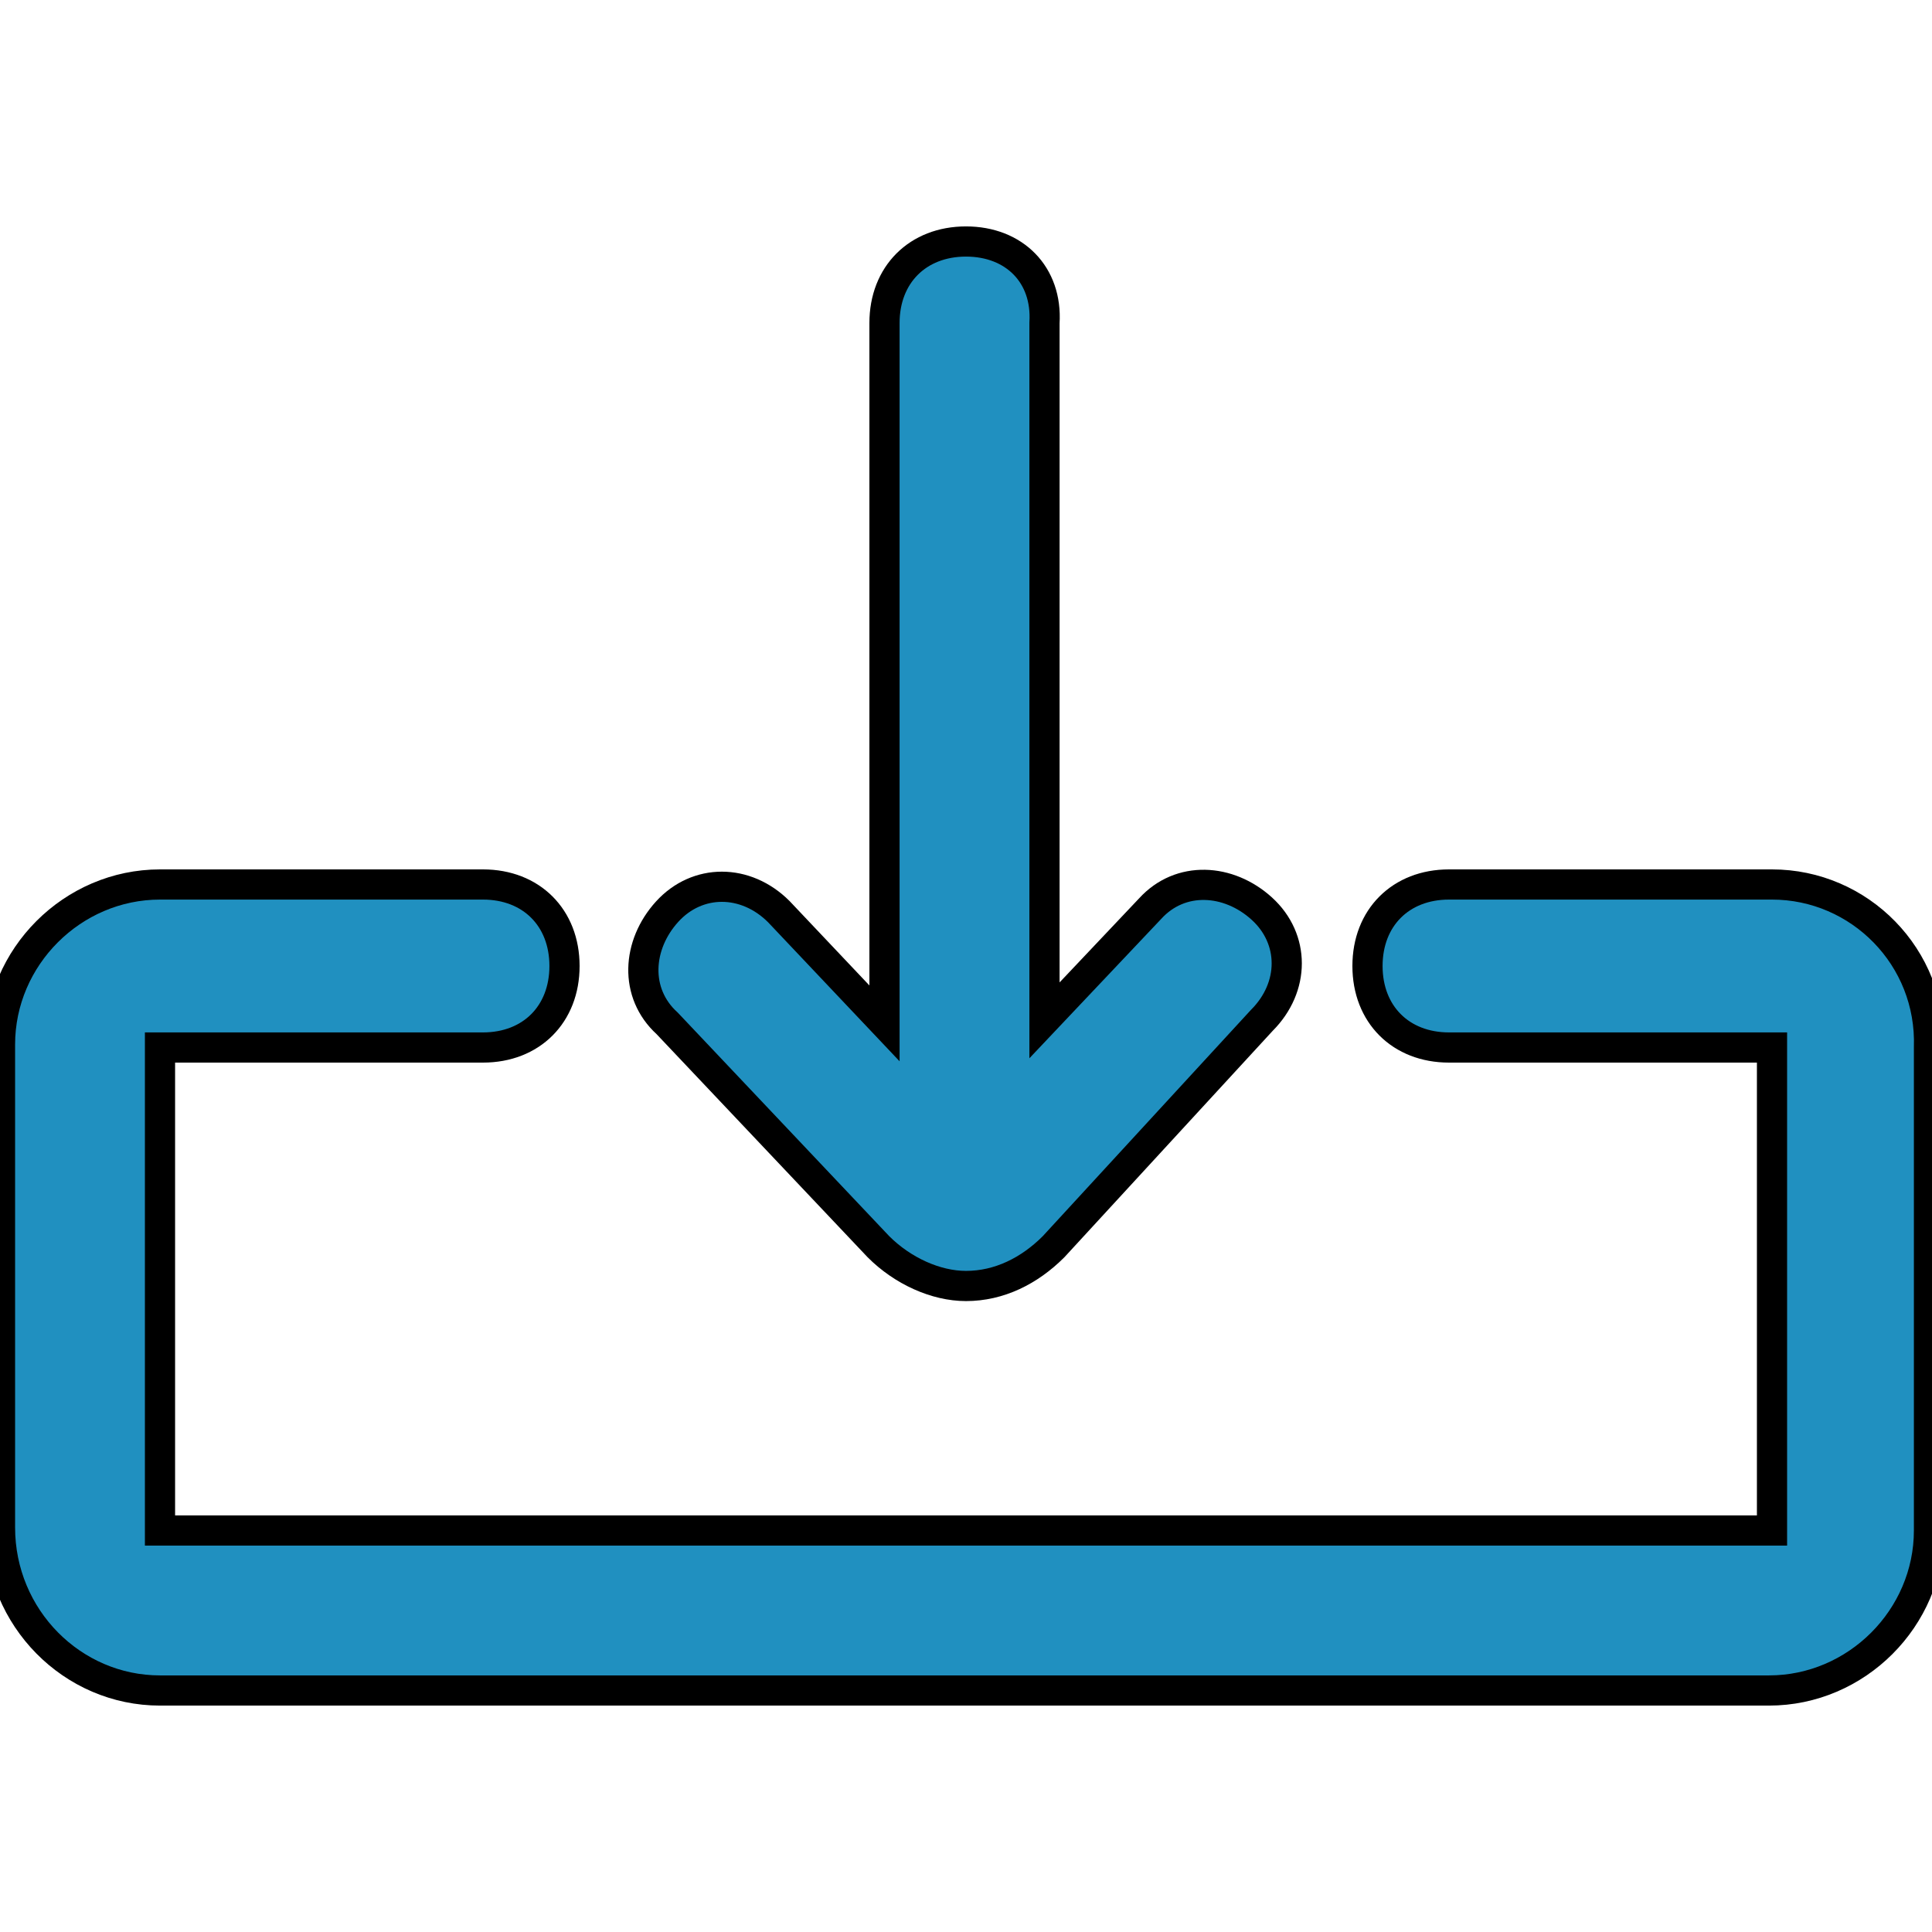
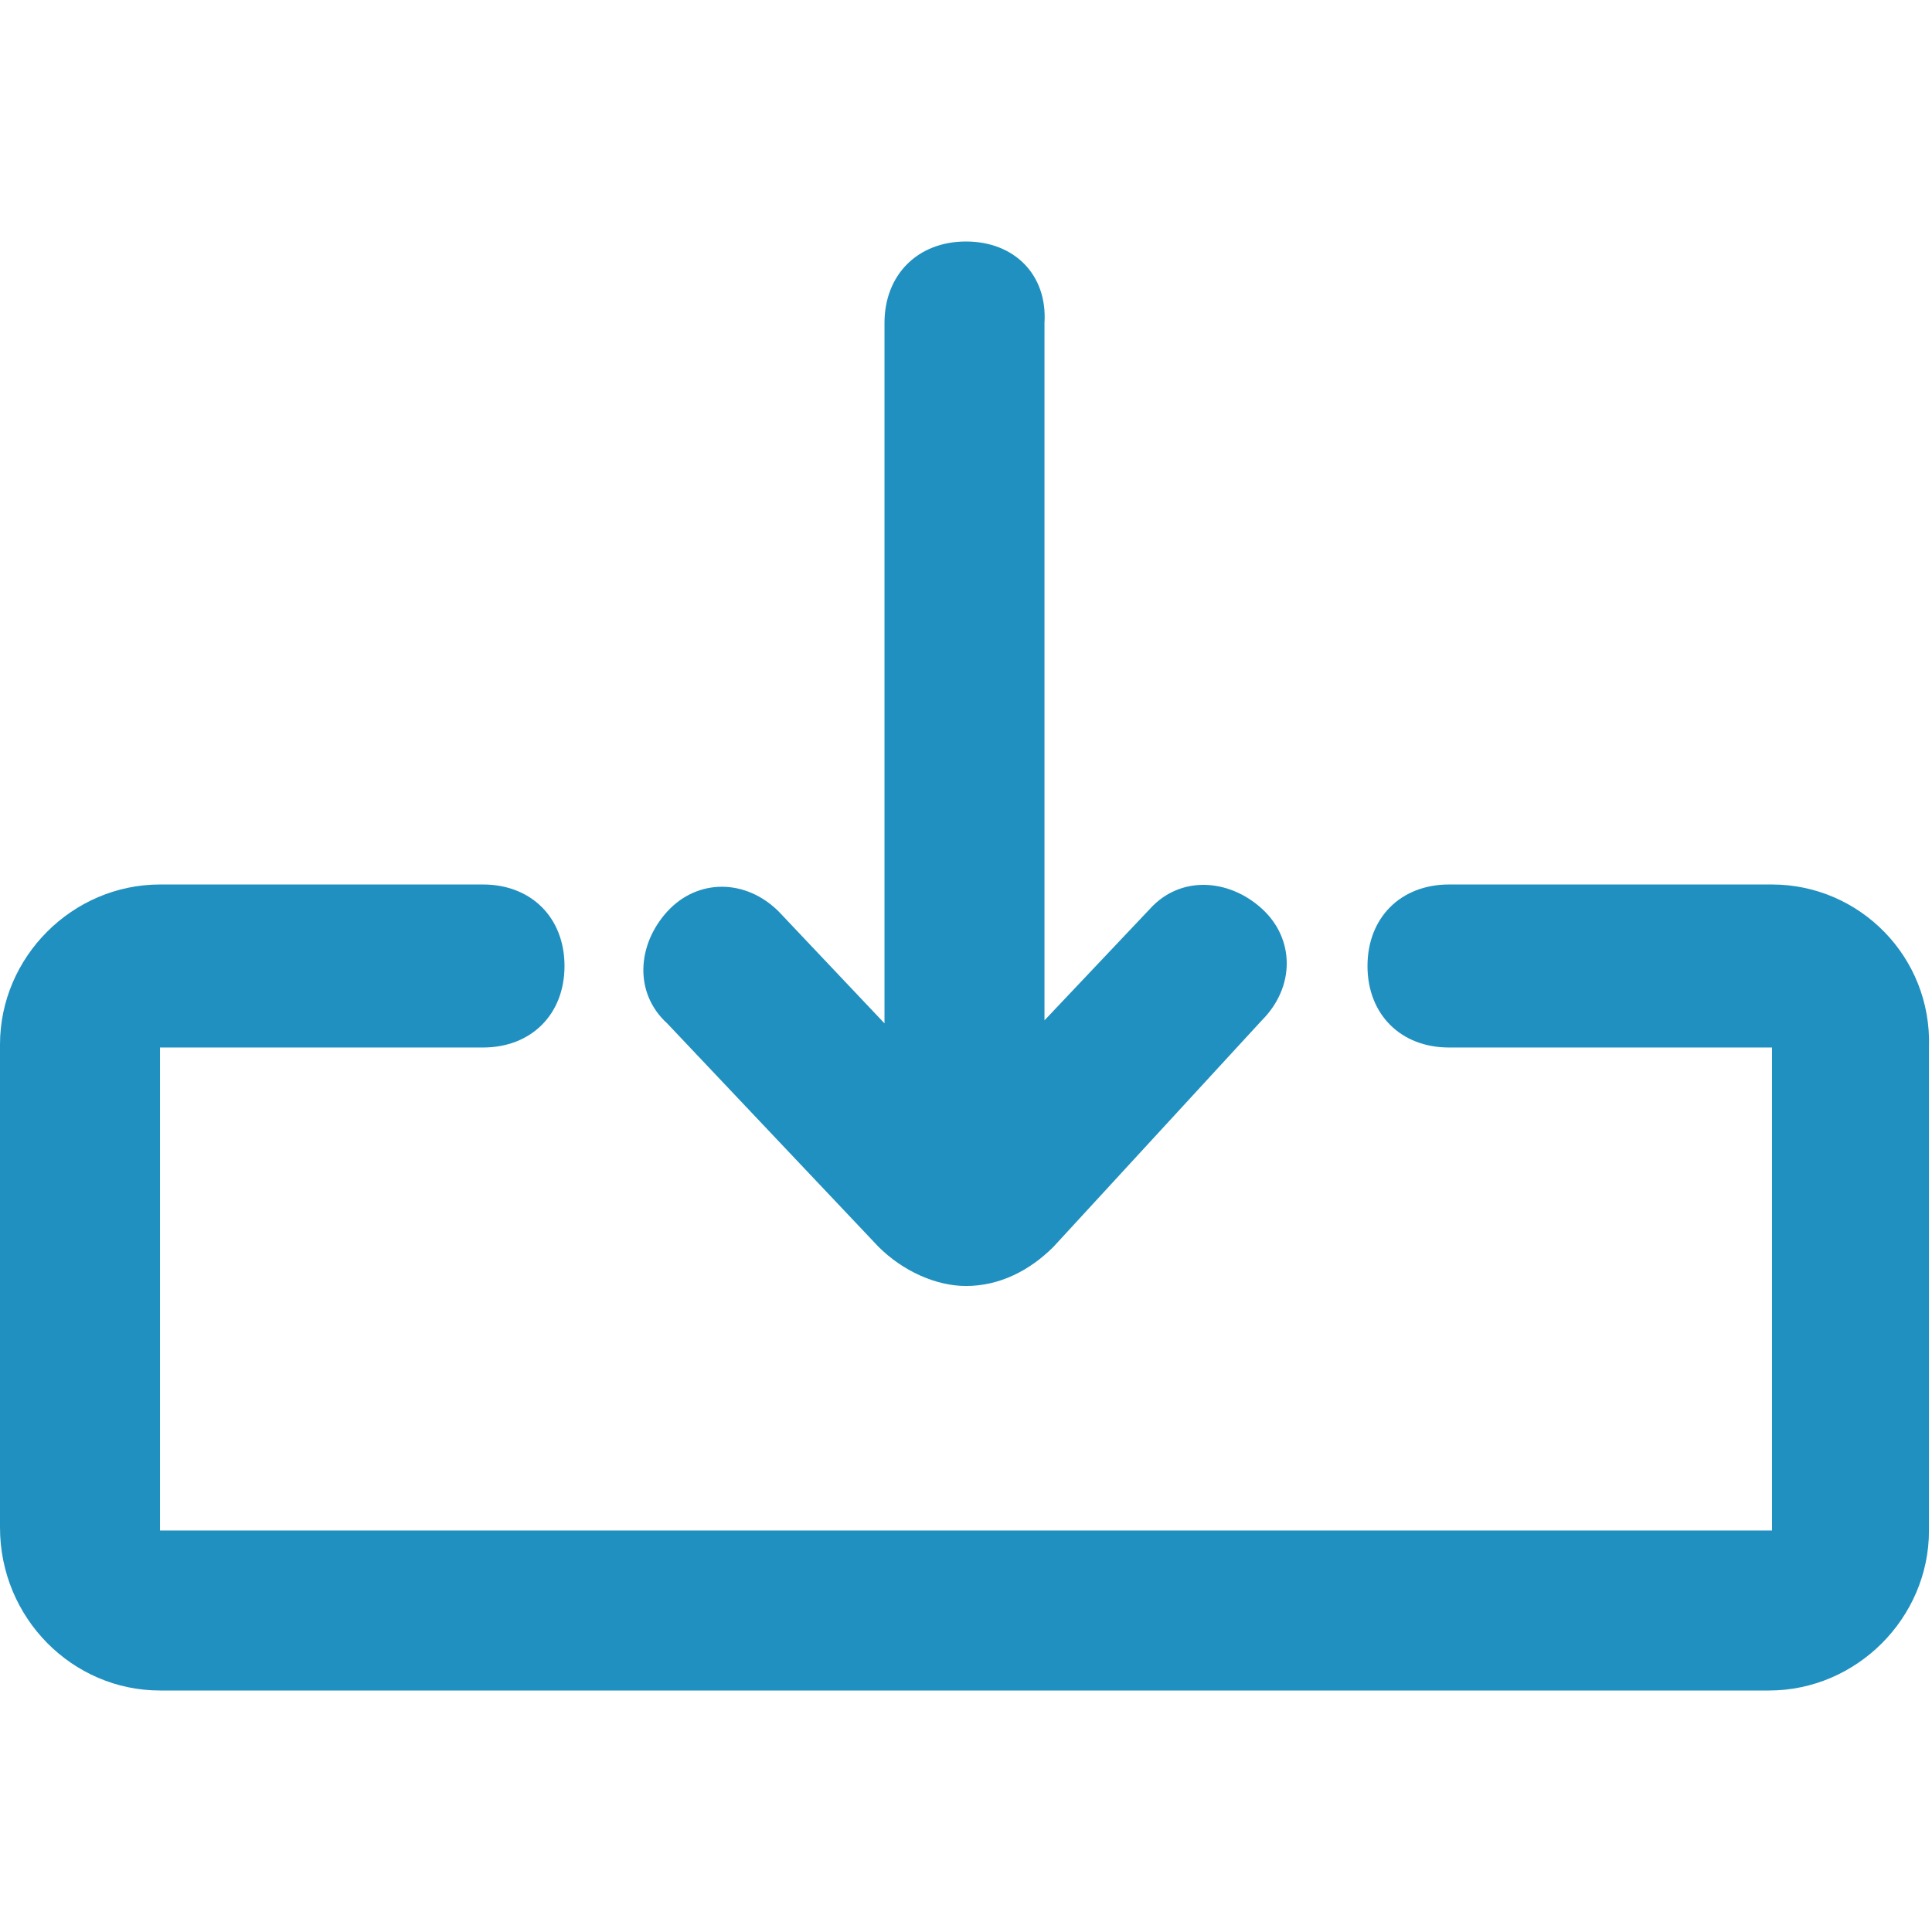
<svg xmlns="http://www.w3.org/2000/svg" version="1.1" id="Layer_2_1_" x="0px" y="0px" viewBox="0 0 64 64" style="enable-background:new 0 0 64 64;" xml:space="preserve">
  <g>
-     <path fill="#2090C0" stroke="#000000" d="M29.1,41.3c0.8,0.8,1.9,1.3,2.9,1.3c1.1,0,2.1-0.5,2.9-1.3l6.9-7.5c1.1-1.1,1.1-2.7,0-3.7s-2.7-1.1-3.7,0l-3.5,3.7V10.7   C34.7,9.1,33.6,8,32,8c-1.6,0-2.7,1.1-2.7,2.7v23.2l-3.5-3.7c-1.1-1.1-2.7-1.1-3.7,0s-1.1,2.7,0,3.7L29.1,41.3z" />
-     <path fill="#2090C0" stroke="#000000" d="M58.7,29.3H48c-1.6,0-2.7,1.1-2.7,2.7c0,1.6,1.1,2.7,2.7,2.7h10.7v16H5.3v-16H16c1.6,0,2.7-1.1,2.7-2.7   c0-1.6-1.1-2.7-2.7-2.7H5.3c-2.9,0-5.3,2.4-5.3,5.3v16c0,3,2.4,5.4,5.3,5.4h53.3c2.9,0,5.3-2.4,5.3-5.3v-16   C64,31.7,61.6,29.3,58.7,29.3z" />
+     <path fill="#2090C0" stroke="#000000" stroke-width="0" d="M29.1,41.3c0.8,0.8,1.9,1.3,2.9,1.3c1.1,0,2.1-0.5,2.9-1.3l6.9-7.5c1.1-1.1,1.1-2.7,0-3.7s-2.7-1.1-3.7,0l-3.5,3.7V10.7   C34.7,9.1,33.6,8,32,8c-1.6,0-2.7,1.1-2.7,2.7v23.2l-3.5-3.7c-1.1-1.1-2.7-1.1-3.7,0s-1.1,2.7,0,3.7L29.1,41.3z" />
+     <path fill="#2090C0" stroke="#000000" stroke-width="0" d="M58.7,29.3H48c-1.6,0-2.7,1.1-2.7,2.7c0,1.6,1.1,2.7,2.7,2.7h10.7v16H5.3v-16H16c1.6,0,2.7-1.1,2.7-2.7   c0-1.6-1.1-2.7-2.7-2.7H5.3c-2.9,0-5.3,2.4-5.3,5.3v16c0,3,2.4,5.4,5.3,5.4h53.3c2.9,0,5.3-2.4,5.3-5.3v-16   C64,31.7,61.6,29.3,58.7,29.3z" />
  </g>
</svg>
